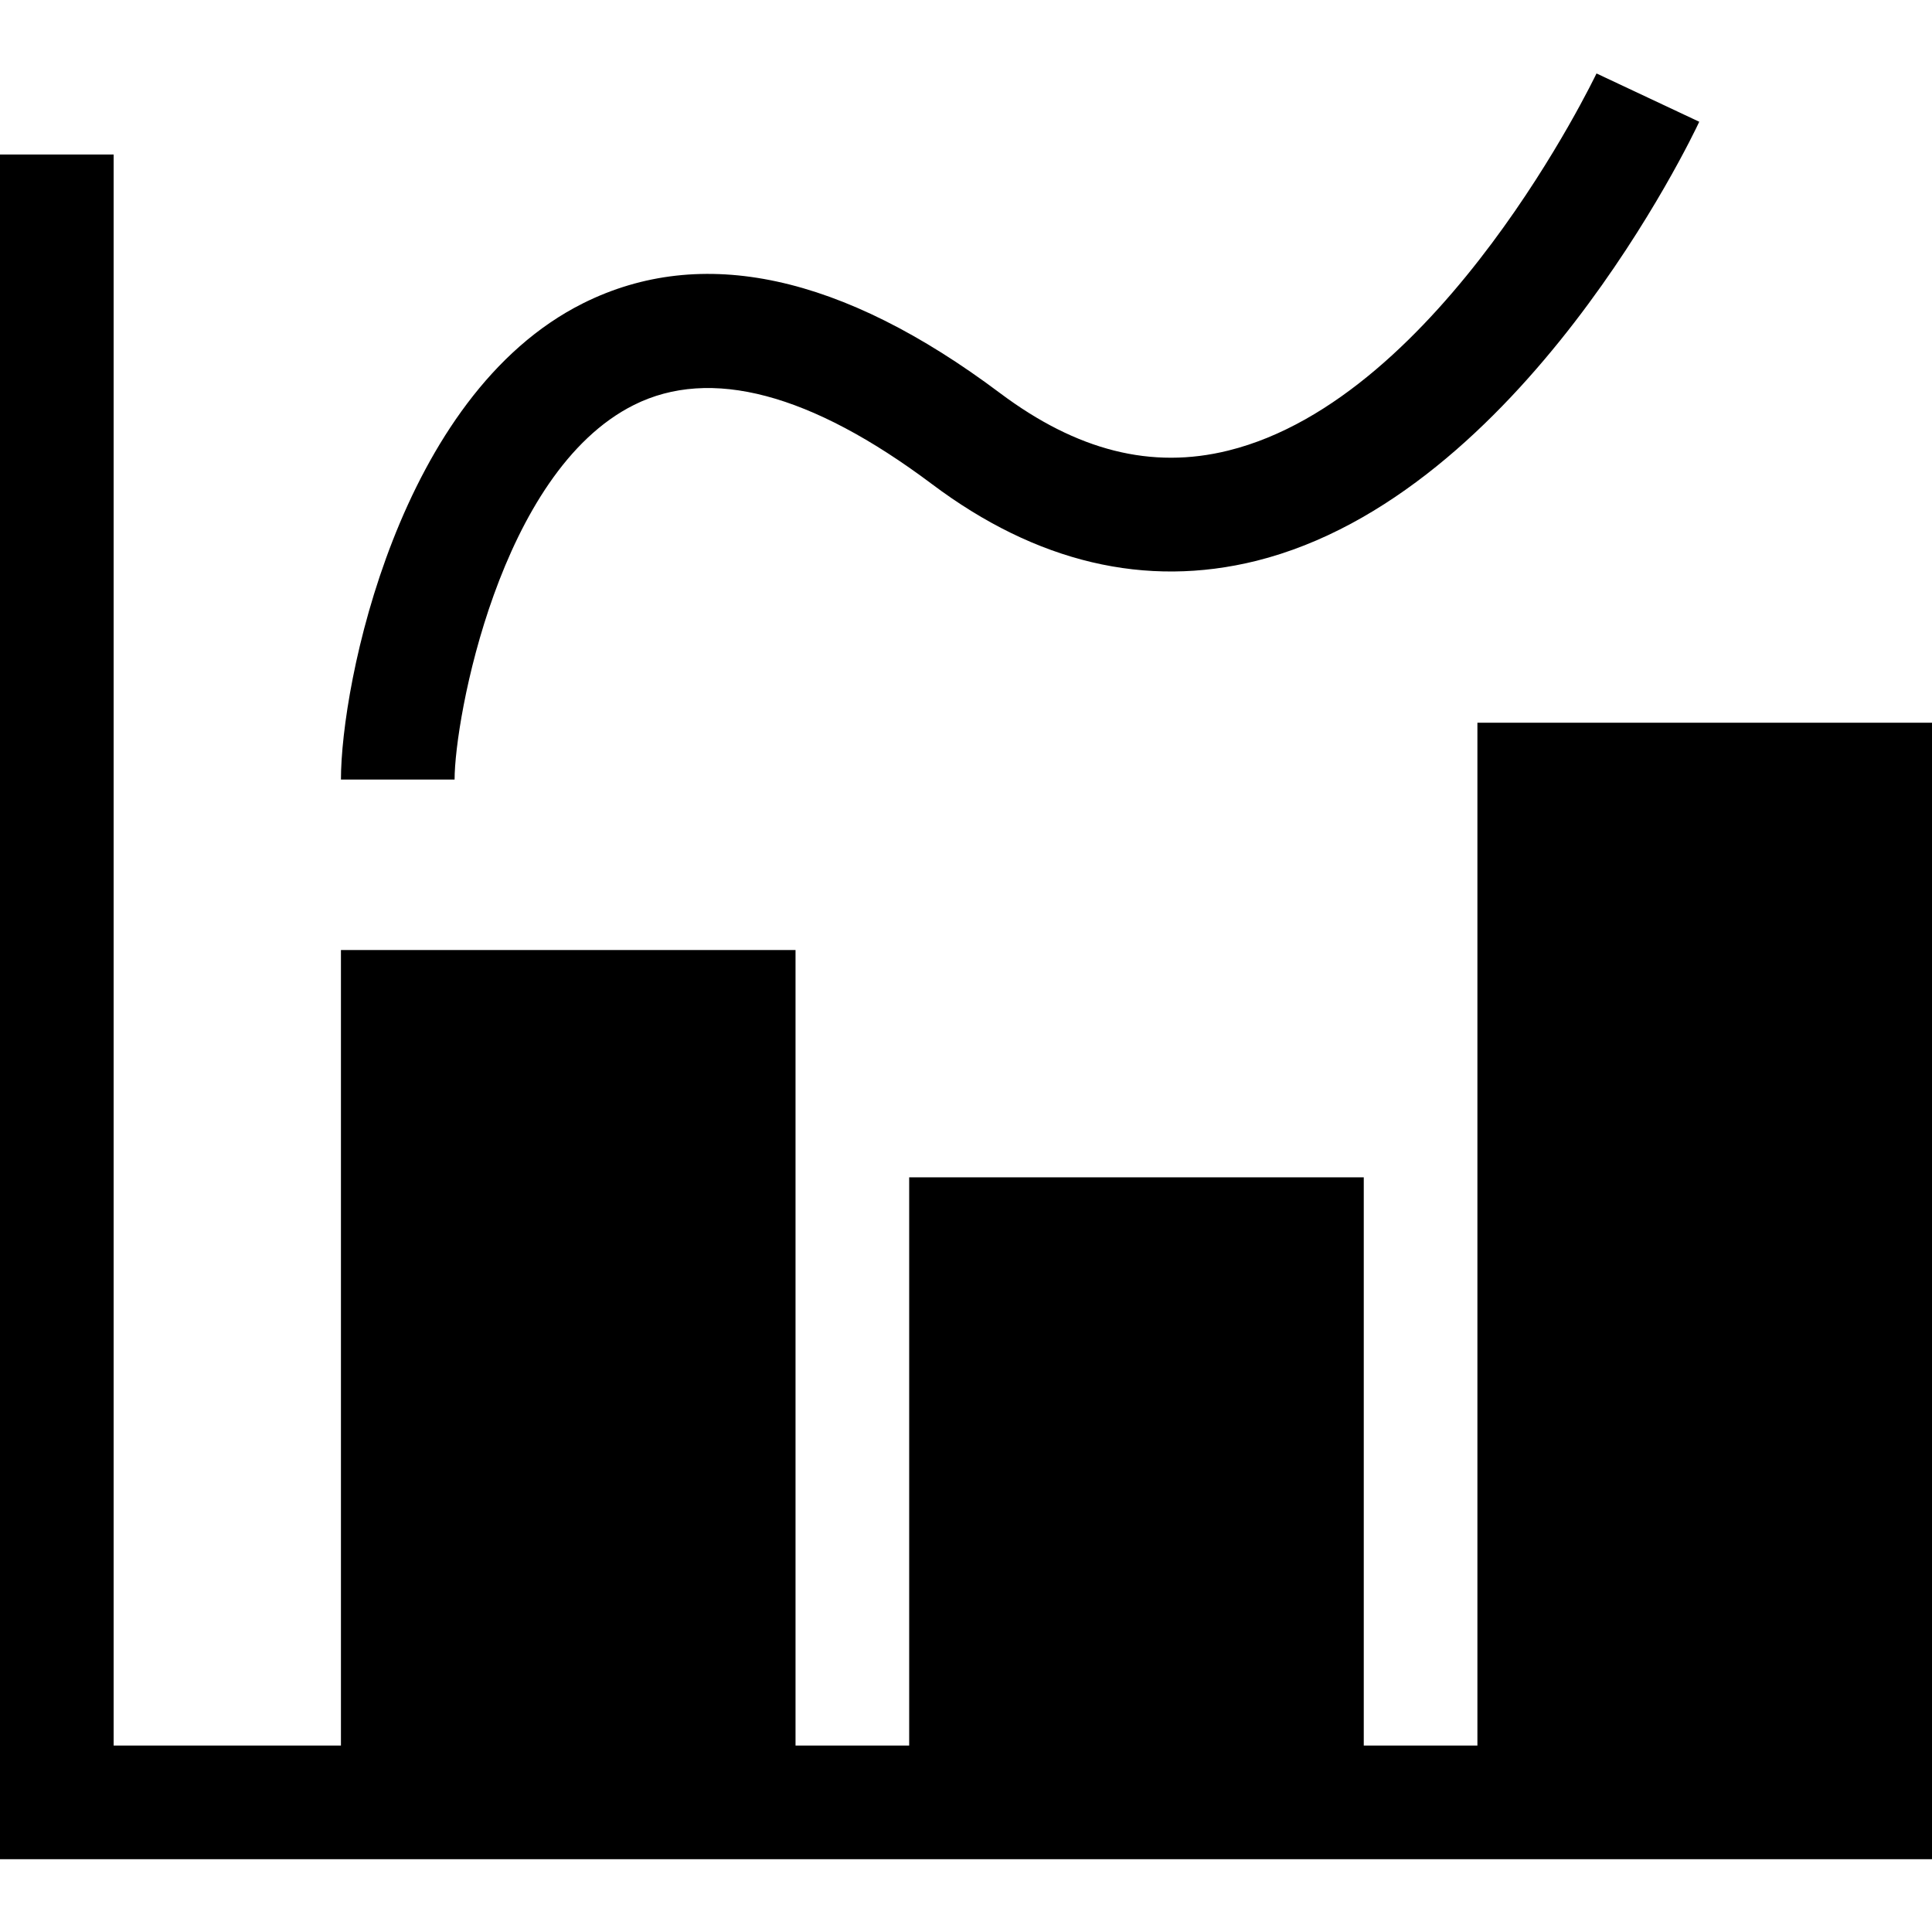
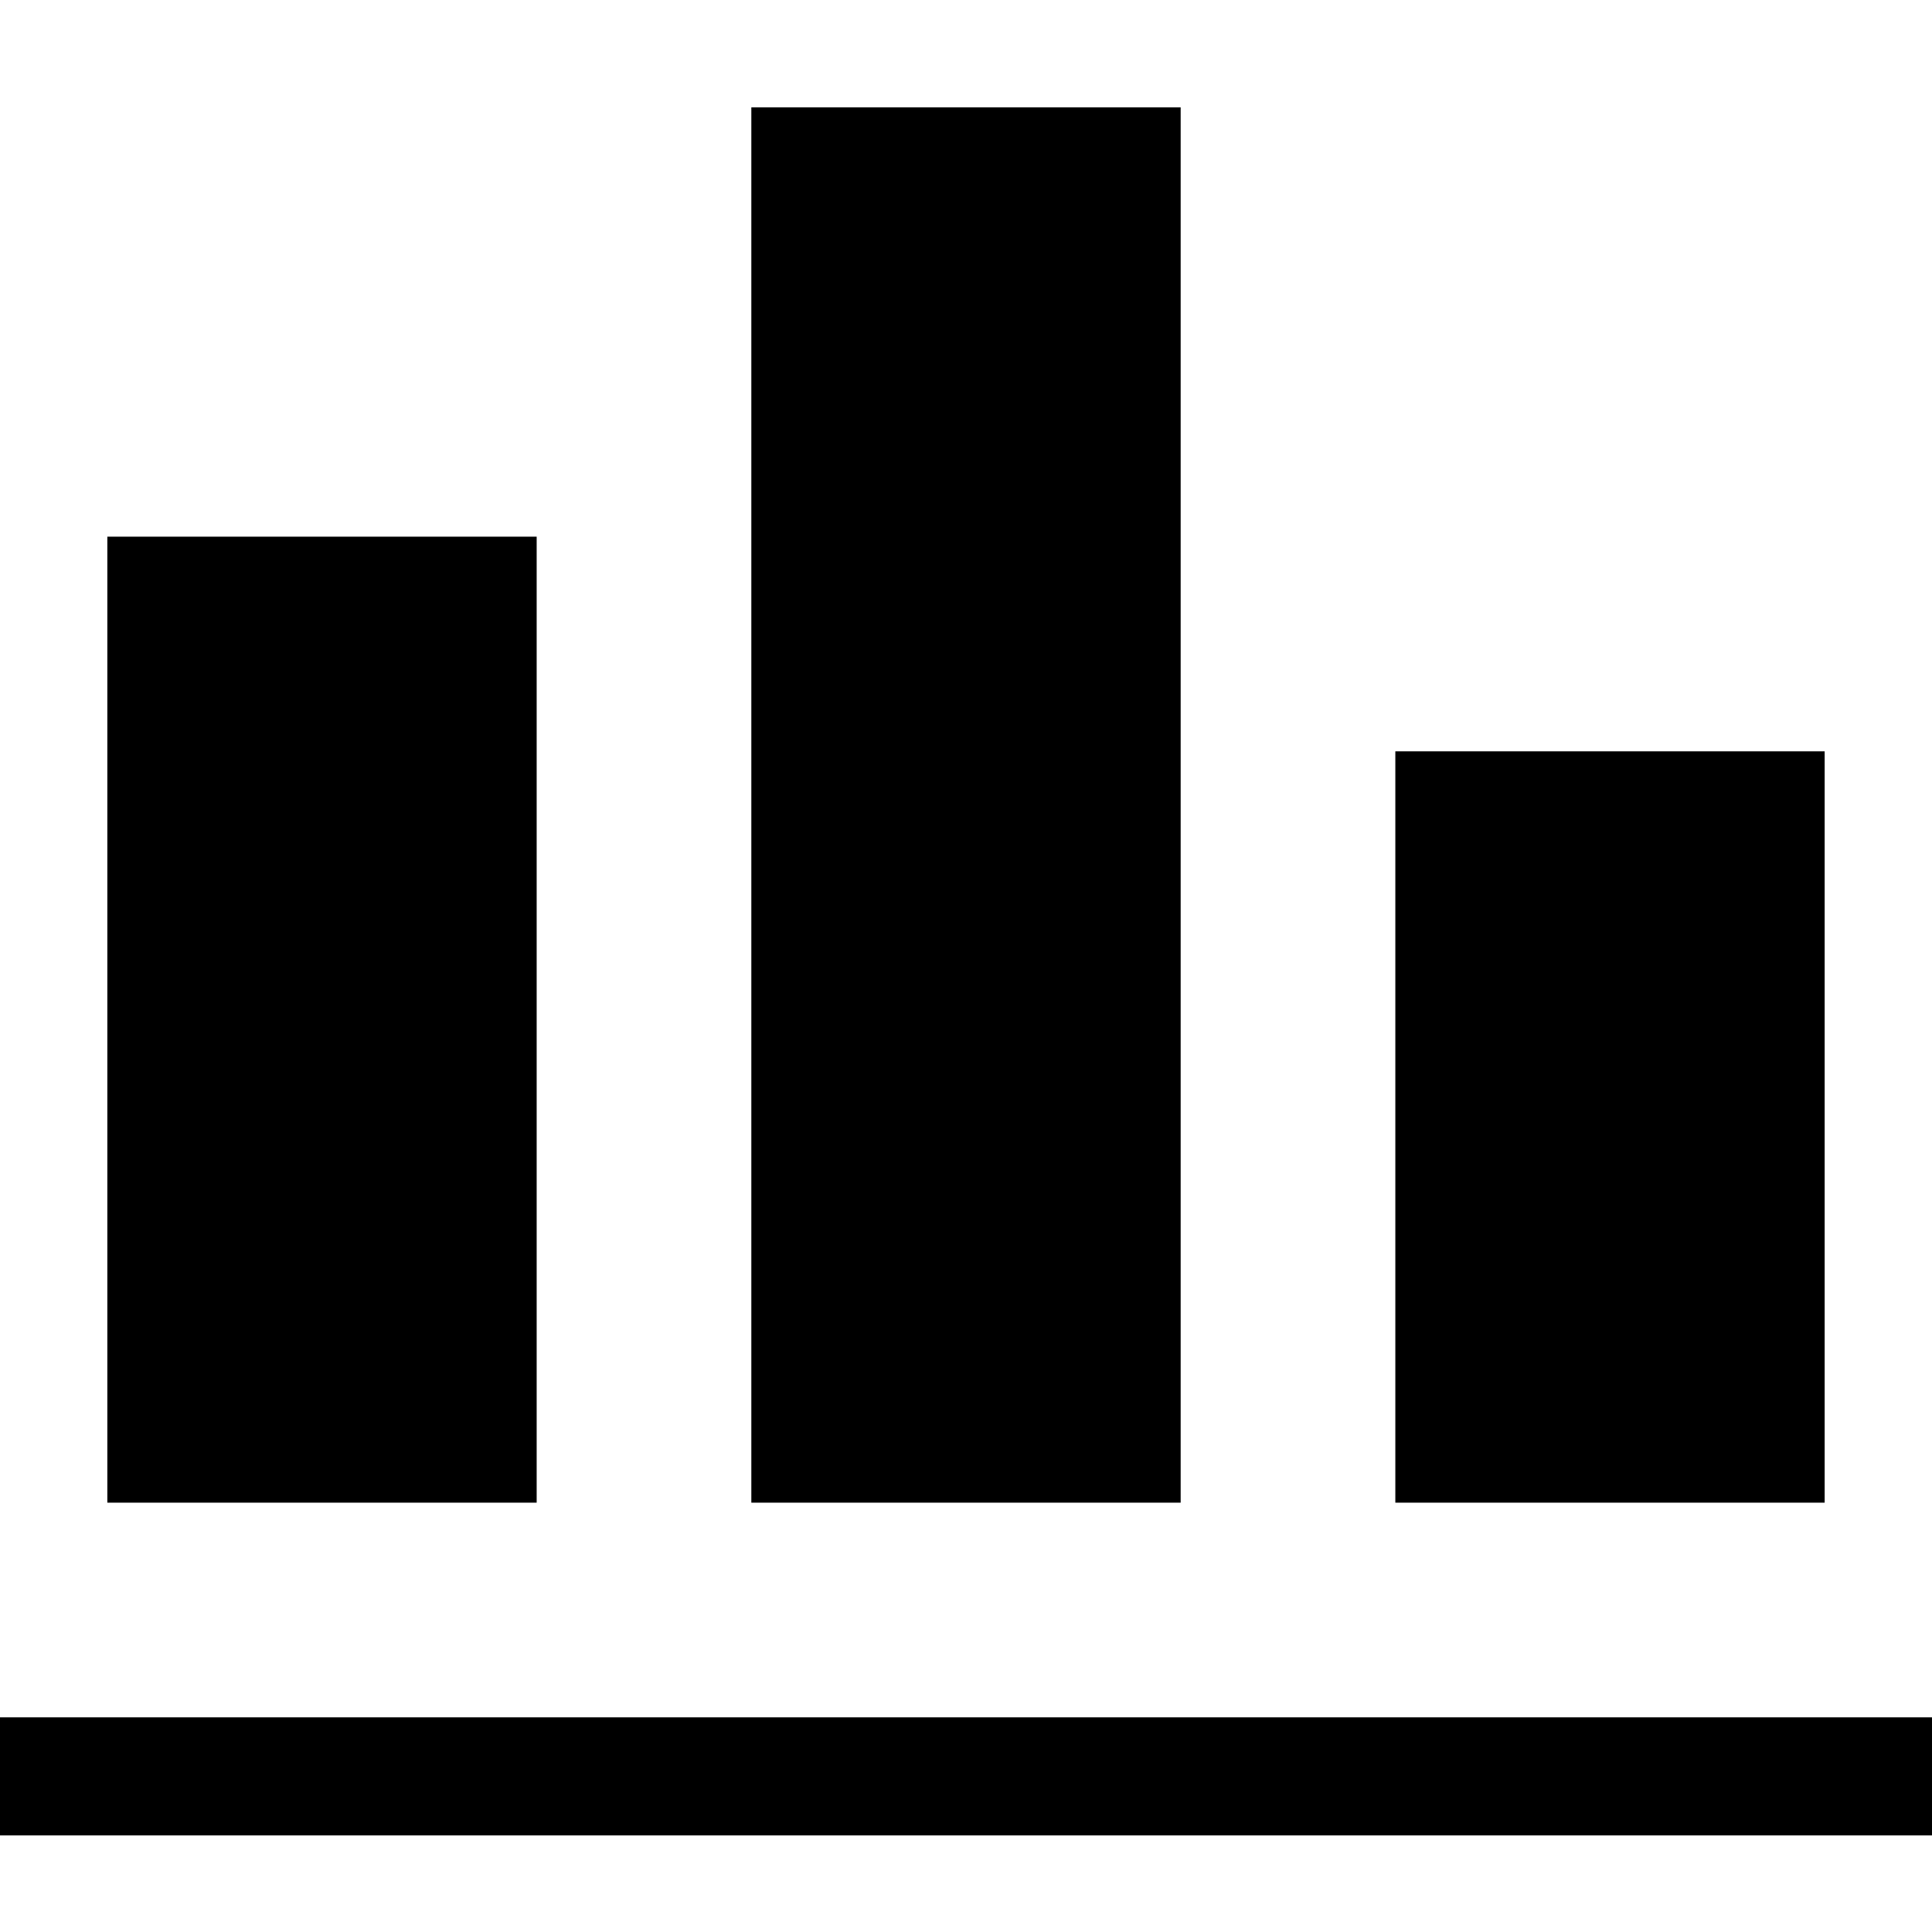
<svg xmlns="http://www.w3.org/2000/svg" viewBox="0 0 1920 1920">
-   <path d="M112.941 153.527v1581.177h225.883V944.115h451.764v790.589H903.53v-564.706h451.765v564.706h112.941V718.233H1920v1129.412H0V153.527h112.941ZM1586.598 73l102.098 48c-7.002 15.134-176.752 370.673-440.357 436.405-109.779 27.219-218.315 1.694-322.221-76.349-120.509-90.352-220.236-116.555-296.132-78.607-133.61 66.749-178.221 312.283-178.221 372.255H338.824c0-94.193 57.035-381.516 240.677-473.337 117.798-58.73 257.054-28.687 414.381 89.337 76.462 57.26 150.55 76.009 226.9 57.035C1432.431 395.334 1585.015 76.162 1586.597 73Z" fill-rule="evenodd" />
+   <path d="M746.667 106.667H1173.33V1493.33H746.667V106.667ZM533.333 533.333H106.667V1493.33H533.333V533.333ZM1920 1706.67H0V1824H1920V1706.67ZM1813.33 746.667H1386.67V1493.33H1813.33V746.667Z" />
</svg>
